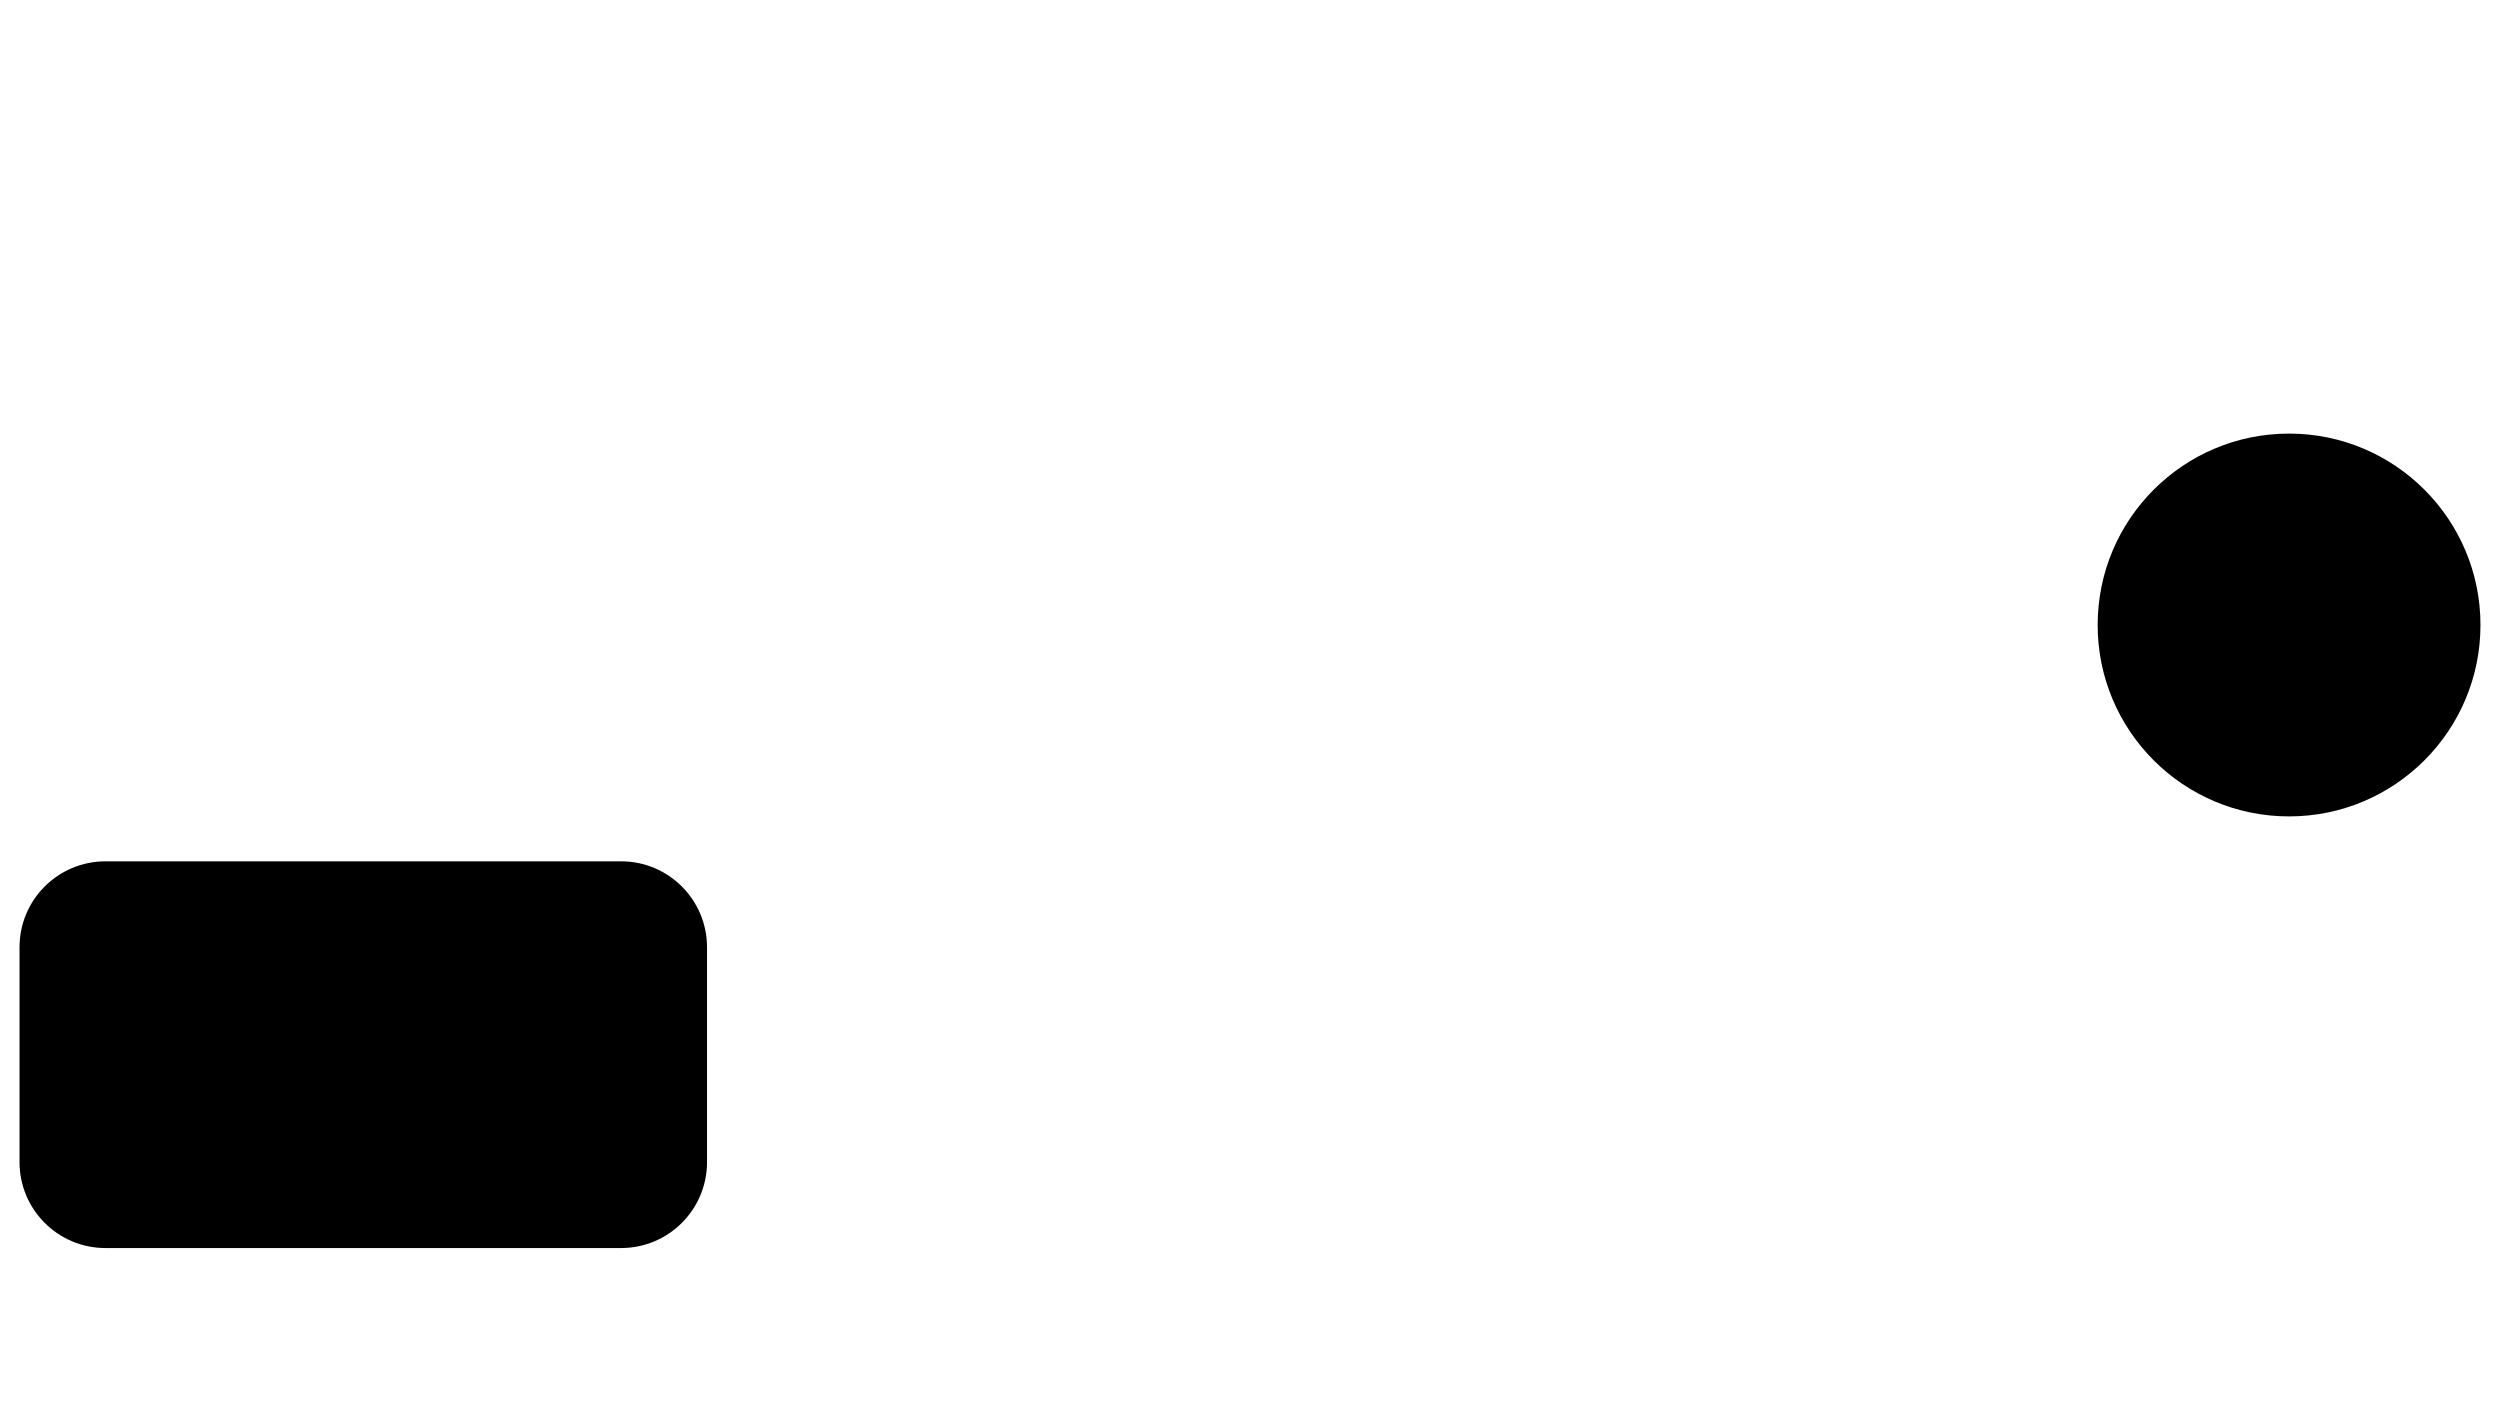
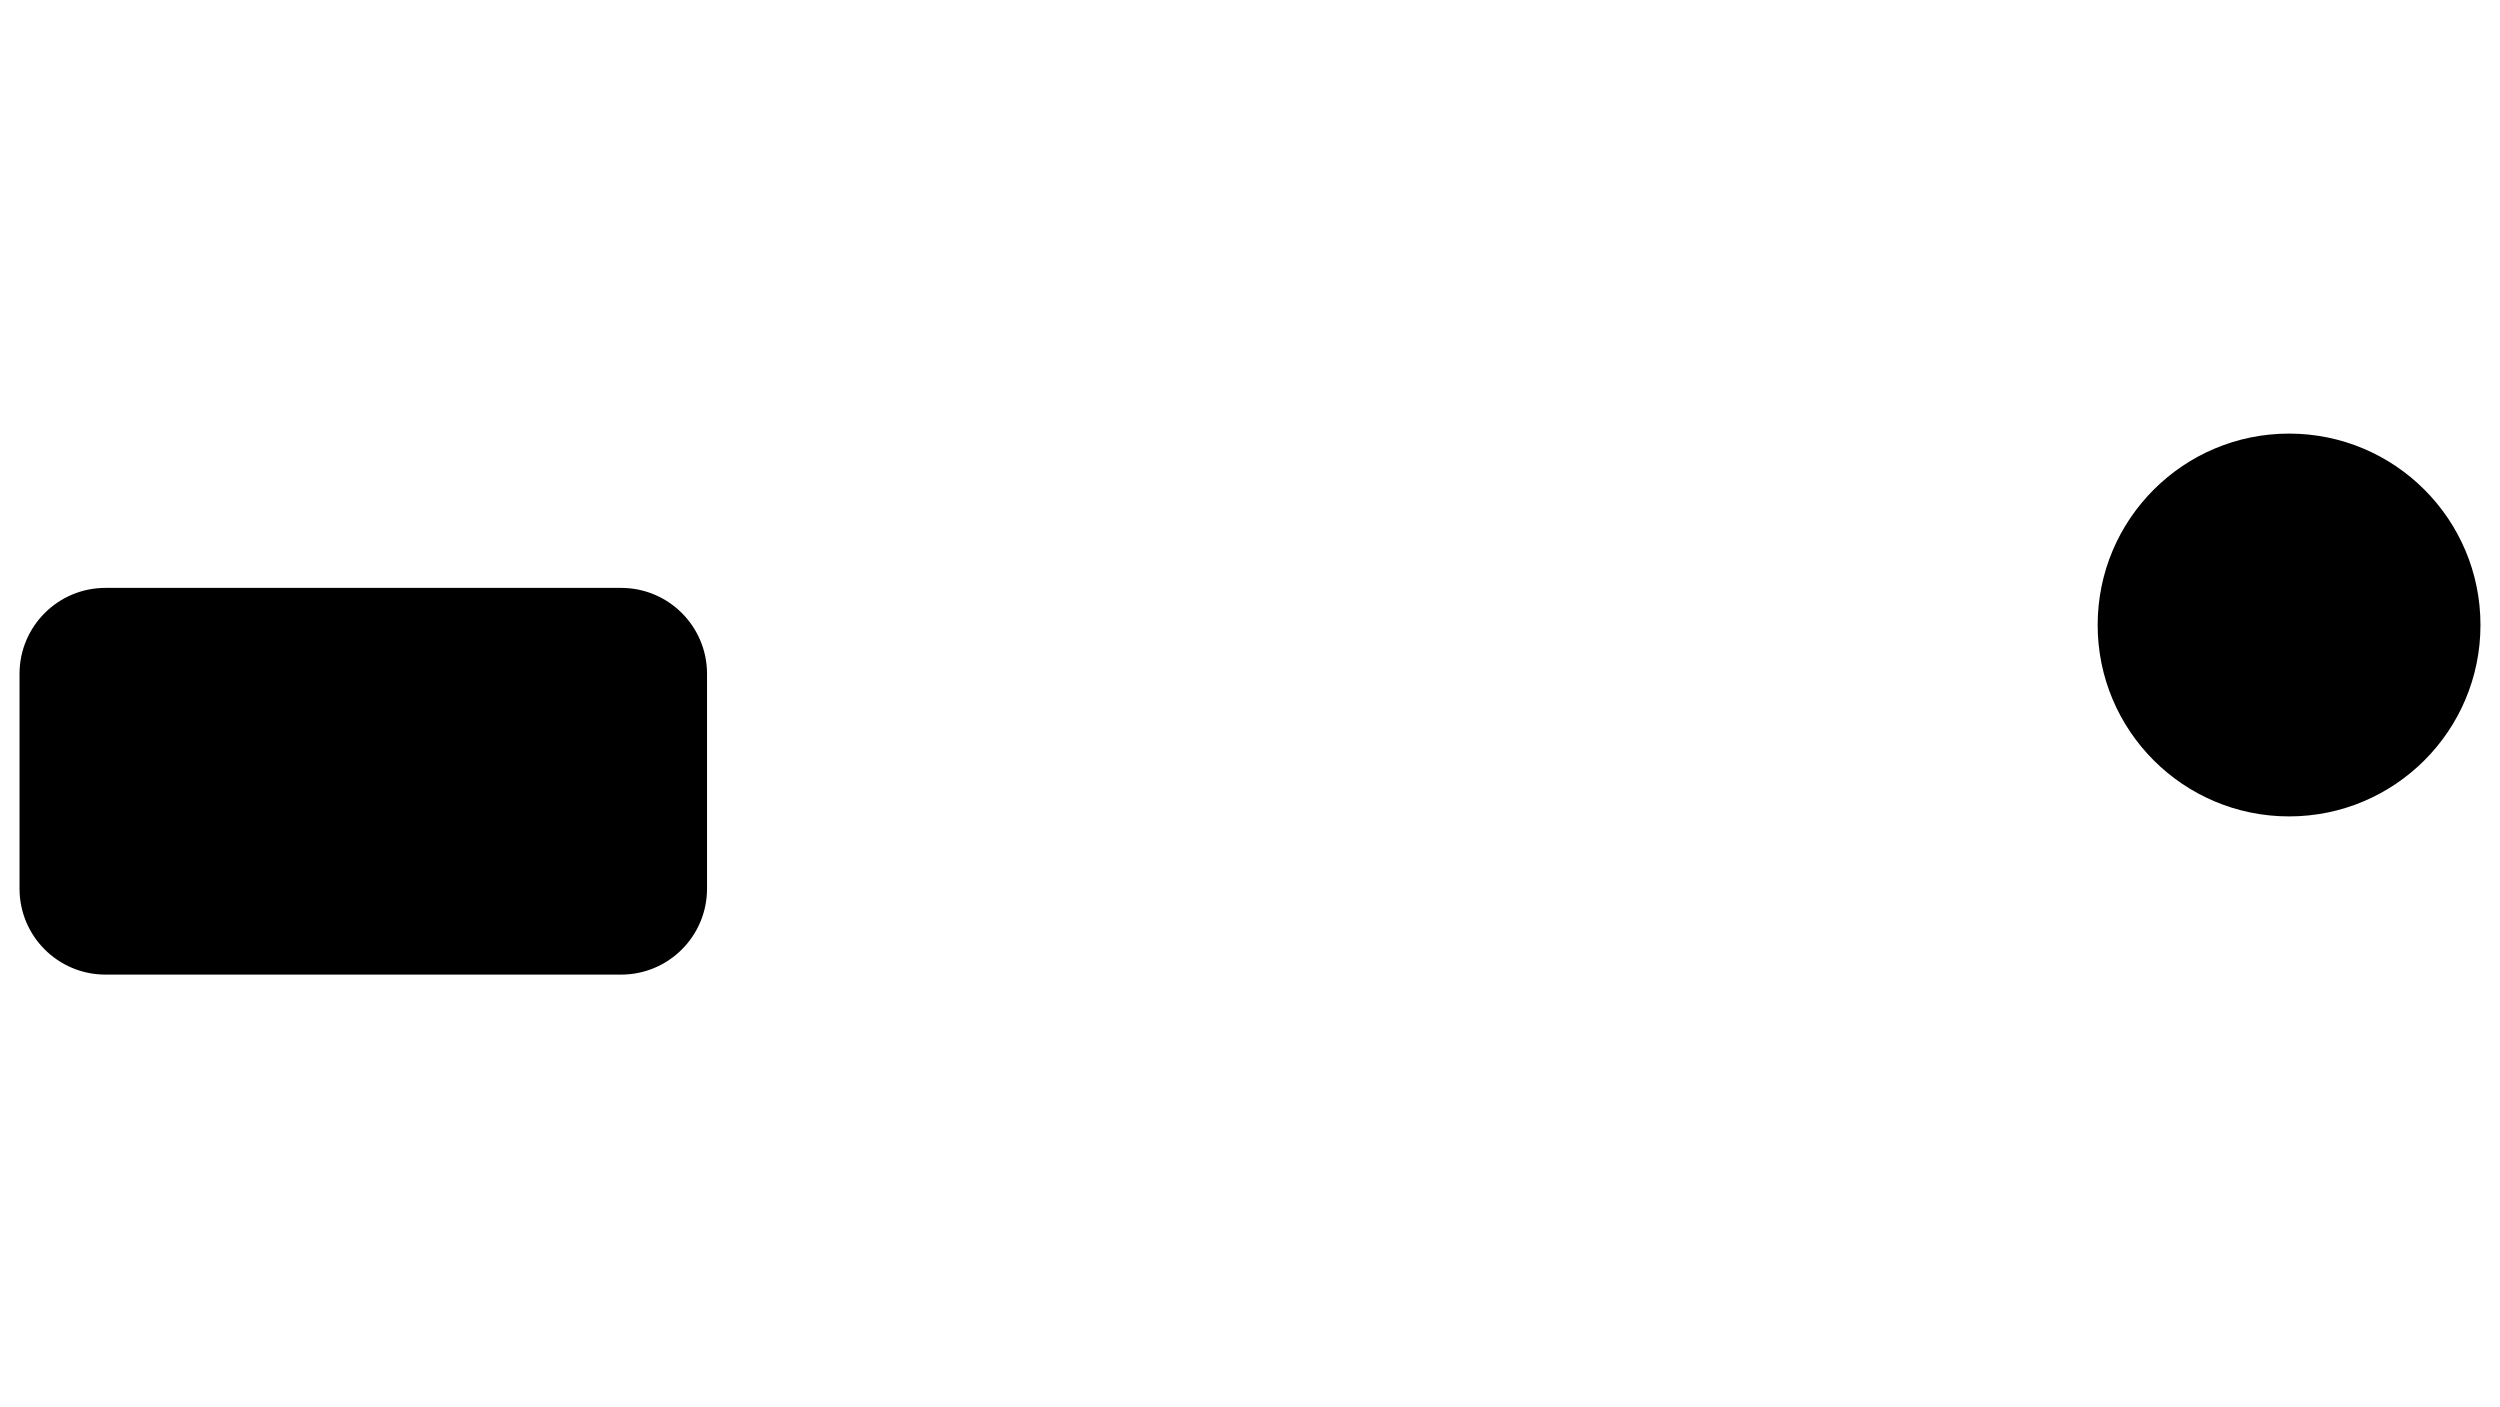
<svg xmlns="http://www.w3.org/2000/svg" xmlns:xlink="http://www.w3.org/1999/xlink" version="1.1" width="1280" height="720" fill="black">
  <defs>
    <circle id="cam" r="98" />
  </defs>
-   <rect id="screen" ry="44" width="352" height="198" x="10" y="441" />
+   <rect id="screen" ry="44" width="352" height="198" x="10" y="301" />
  <use xlink:href="#cam" x="1172" y="320" />
</svg>
